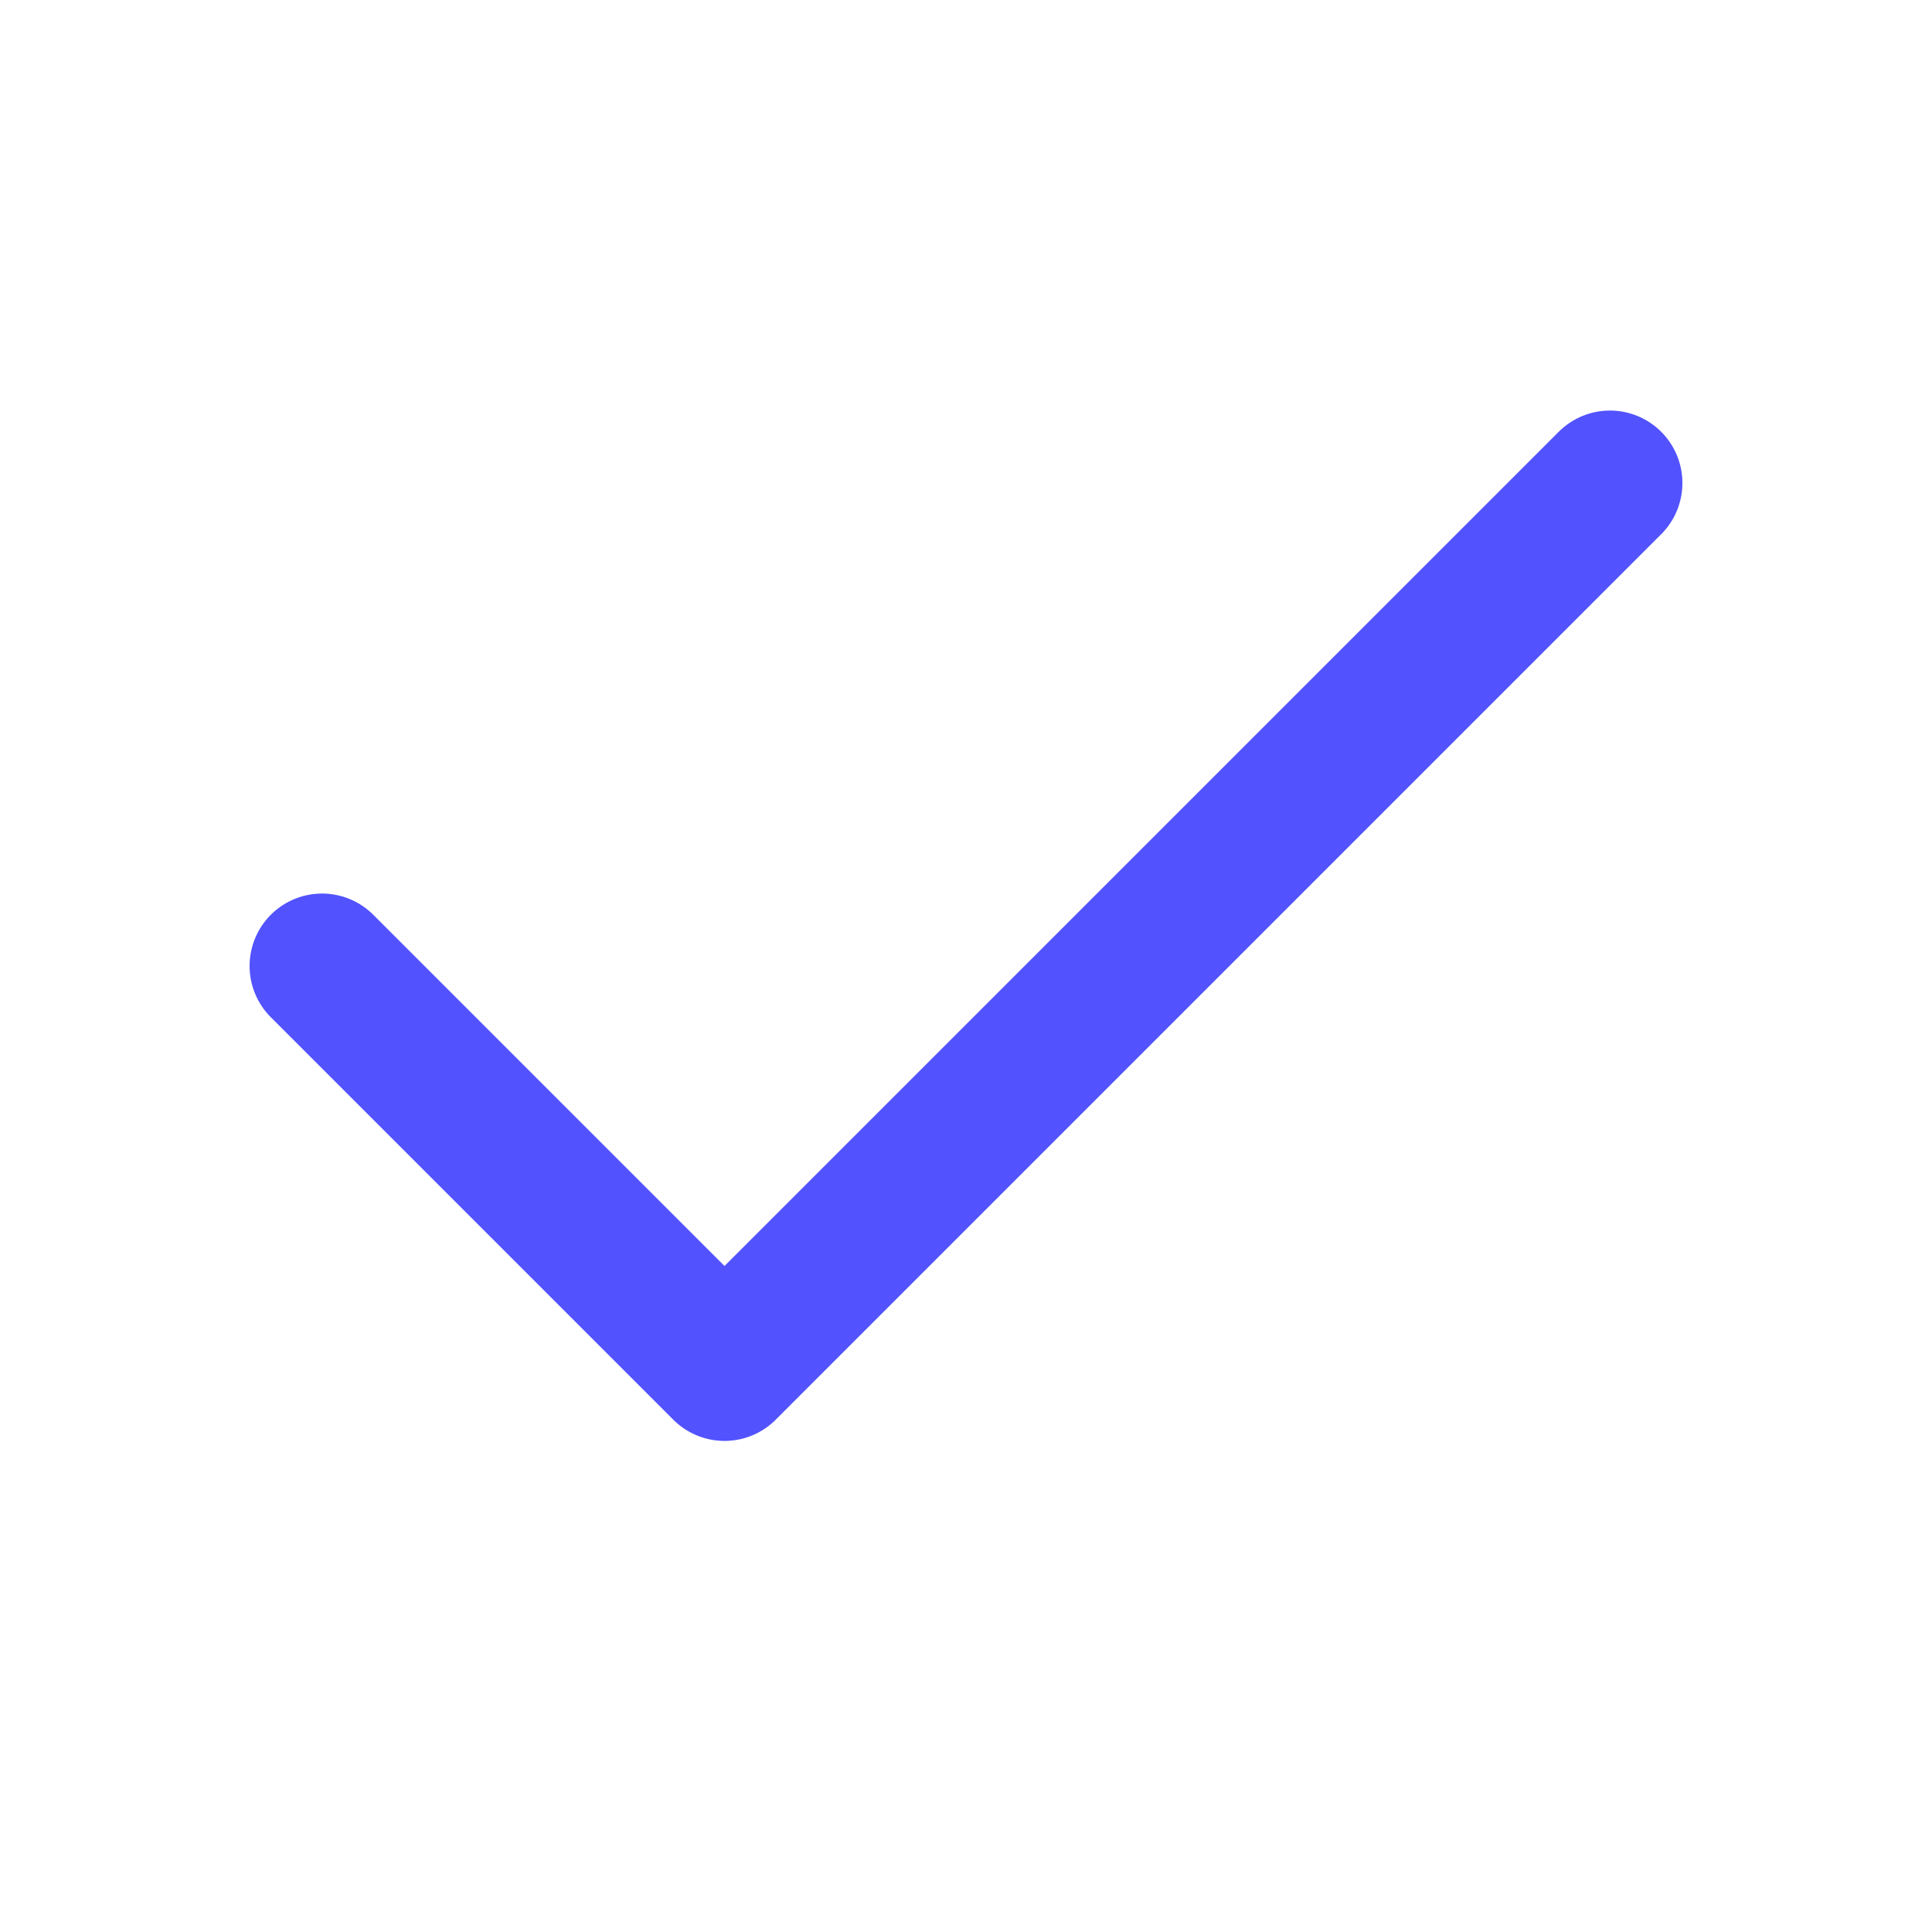
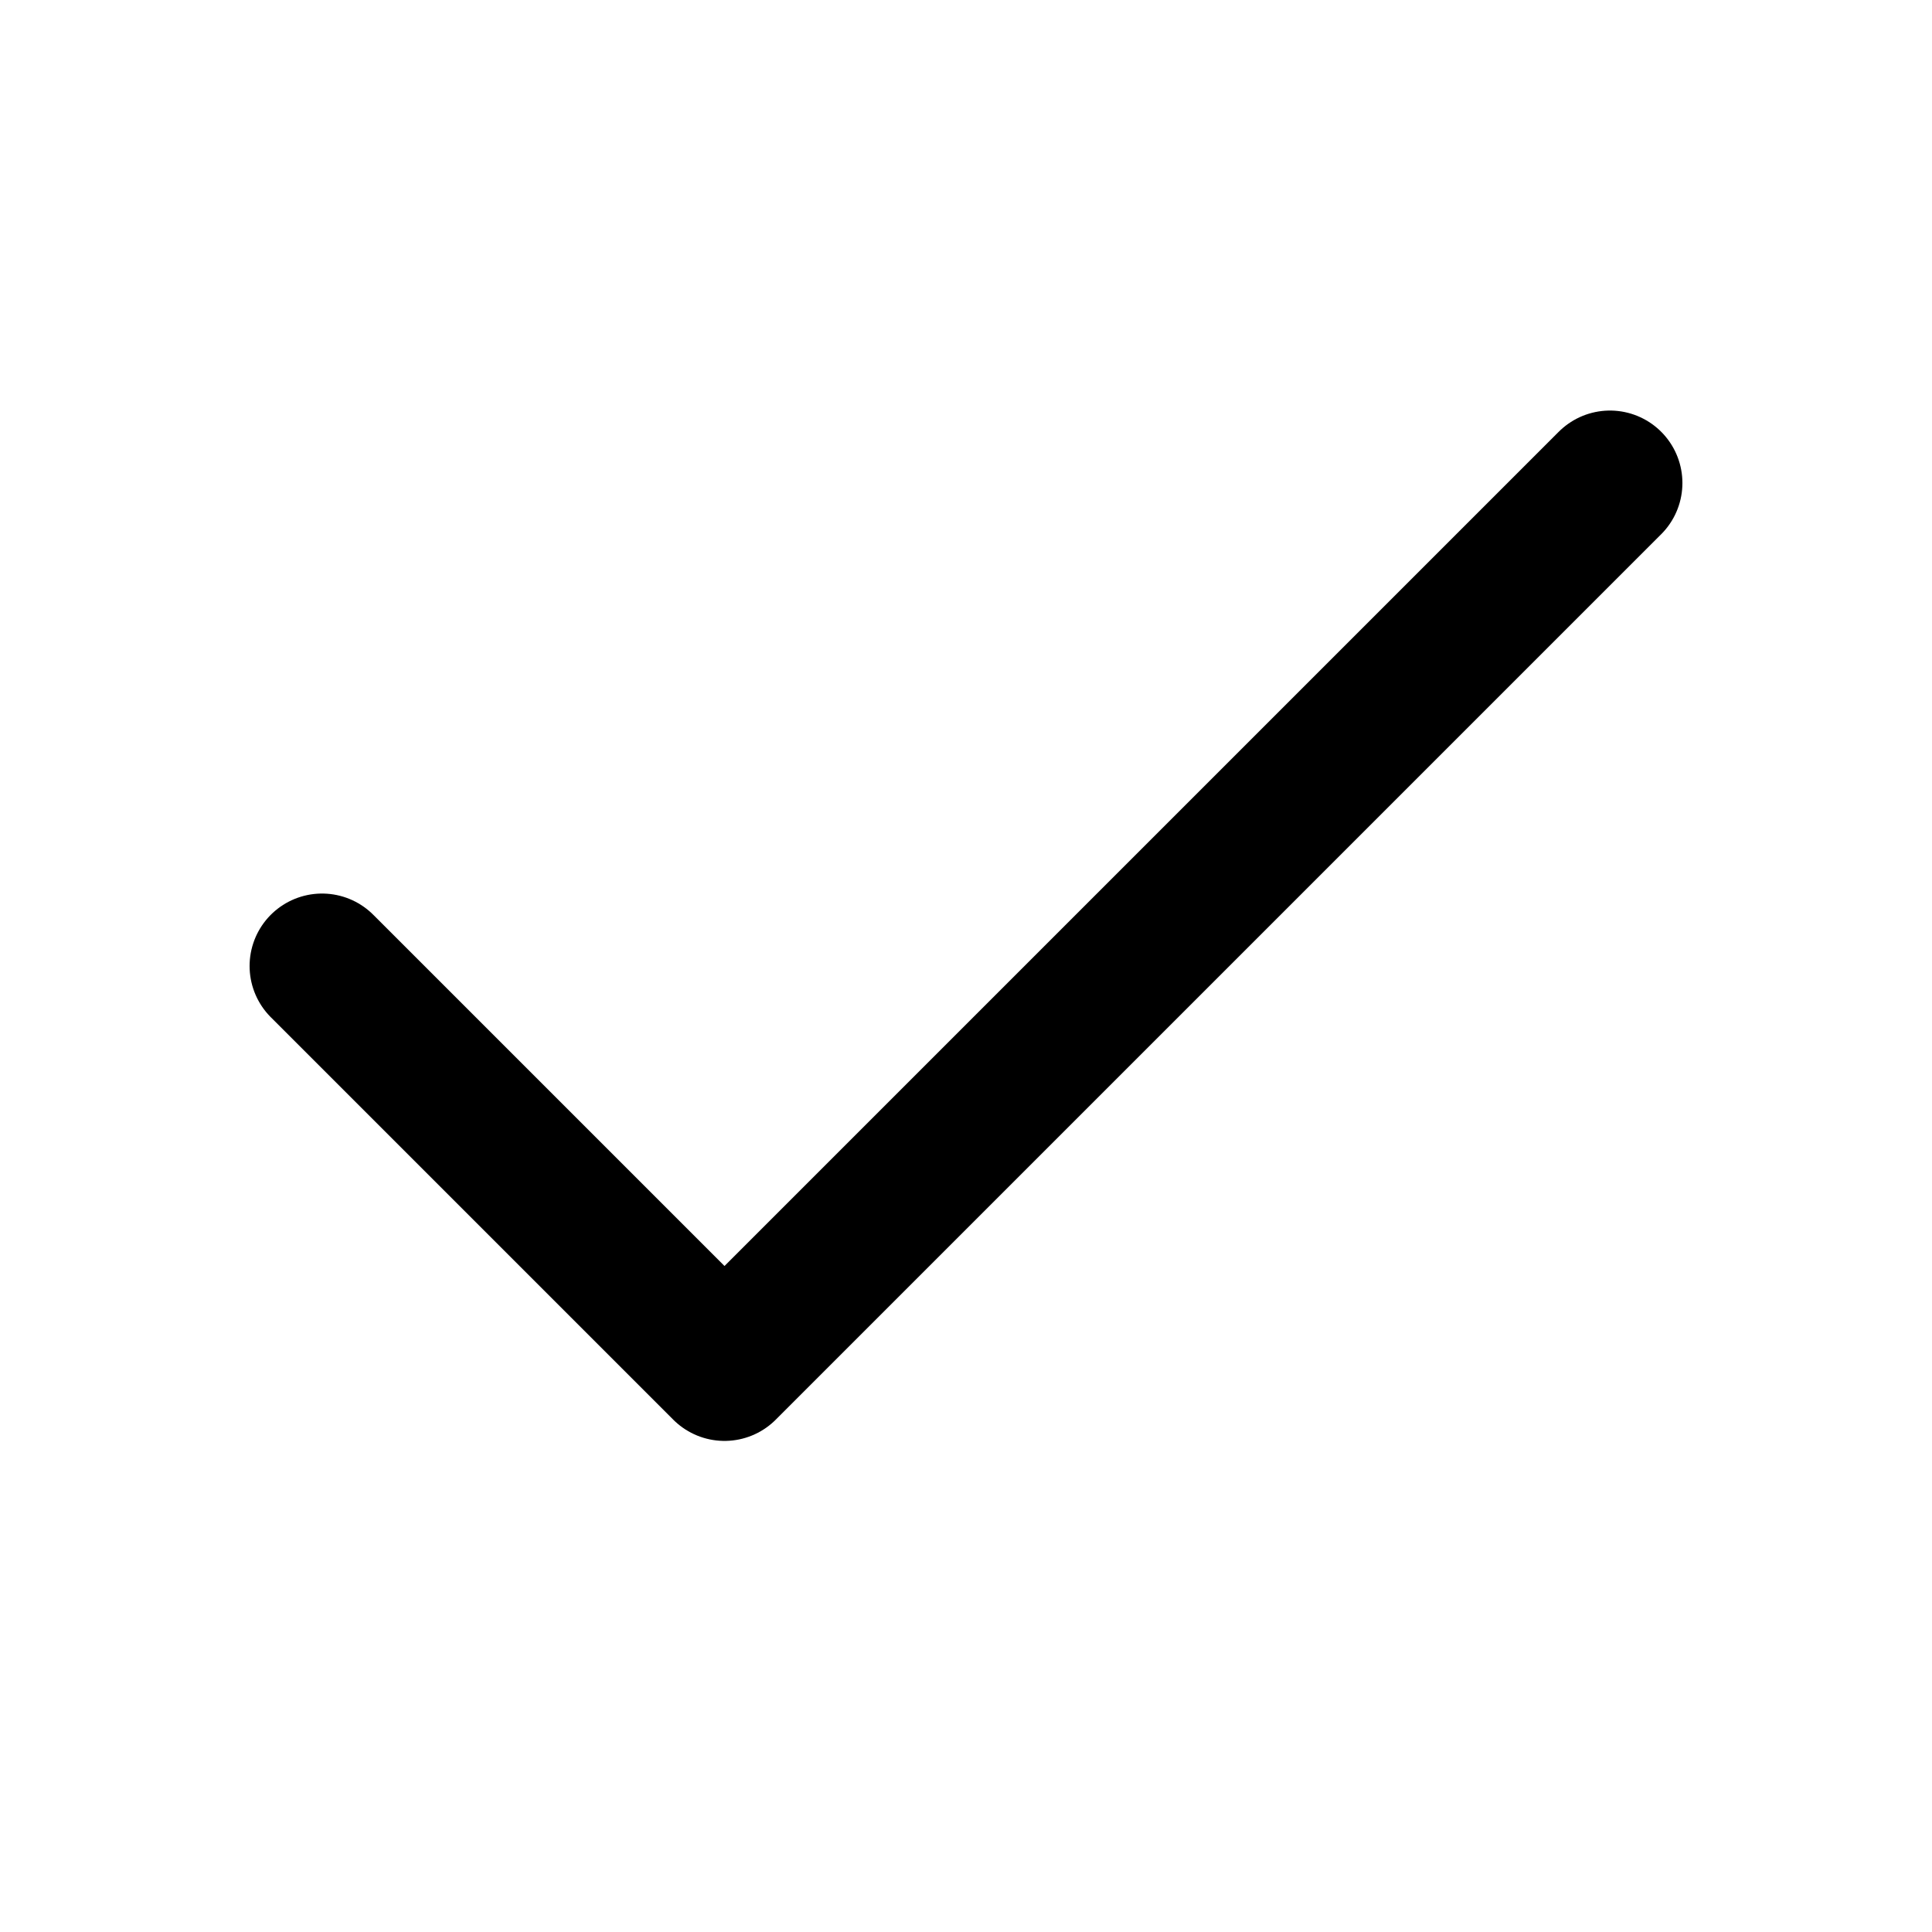
- <svg xmlns="http://www.w3.org/2000/svg" preserveAspectRatio="none" overflow="visible" style="display: block;" width="16" height="16" viewBox="0 0 16 16" fill="none">
+ <svg xmlns="http://www.w3.org/2000/svg" width="16" height="16" viewBox="0 0 16 16" fill="none">
  <g id="check">
-     <path id="Icon" d="M13.333 4L6 11.333L2.667 8" stroke-width="1.2" stroke-linecap="round" stroke-linejoin="round" stroke="#5252FF" />
+     <path id="Icon" d="M13.333 4L6 11.333L2.667 8" stroke="currentColor" stroke-width="1.2" stroke-linecap="round" stroke-linejoin="round" />
  </g>
</svg>
